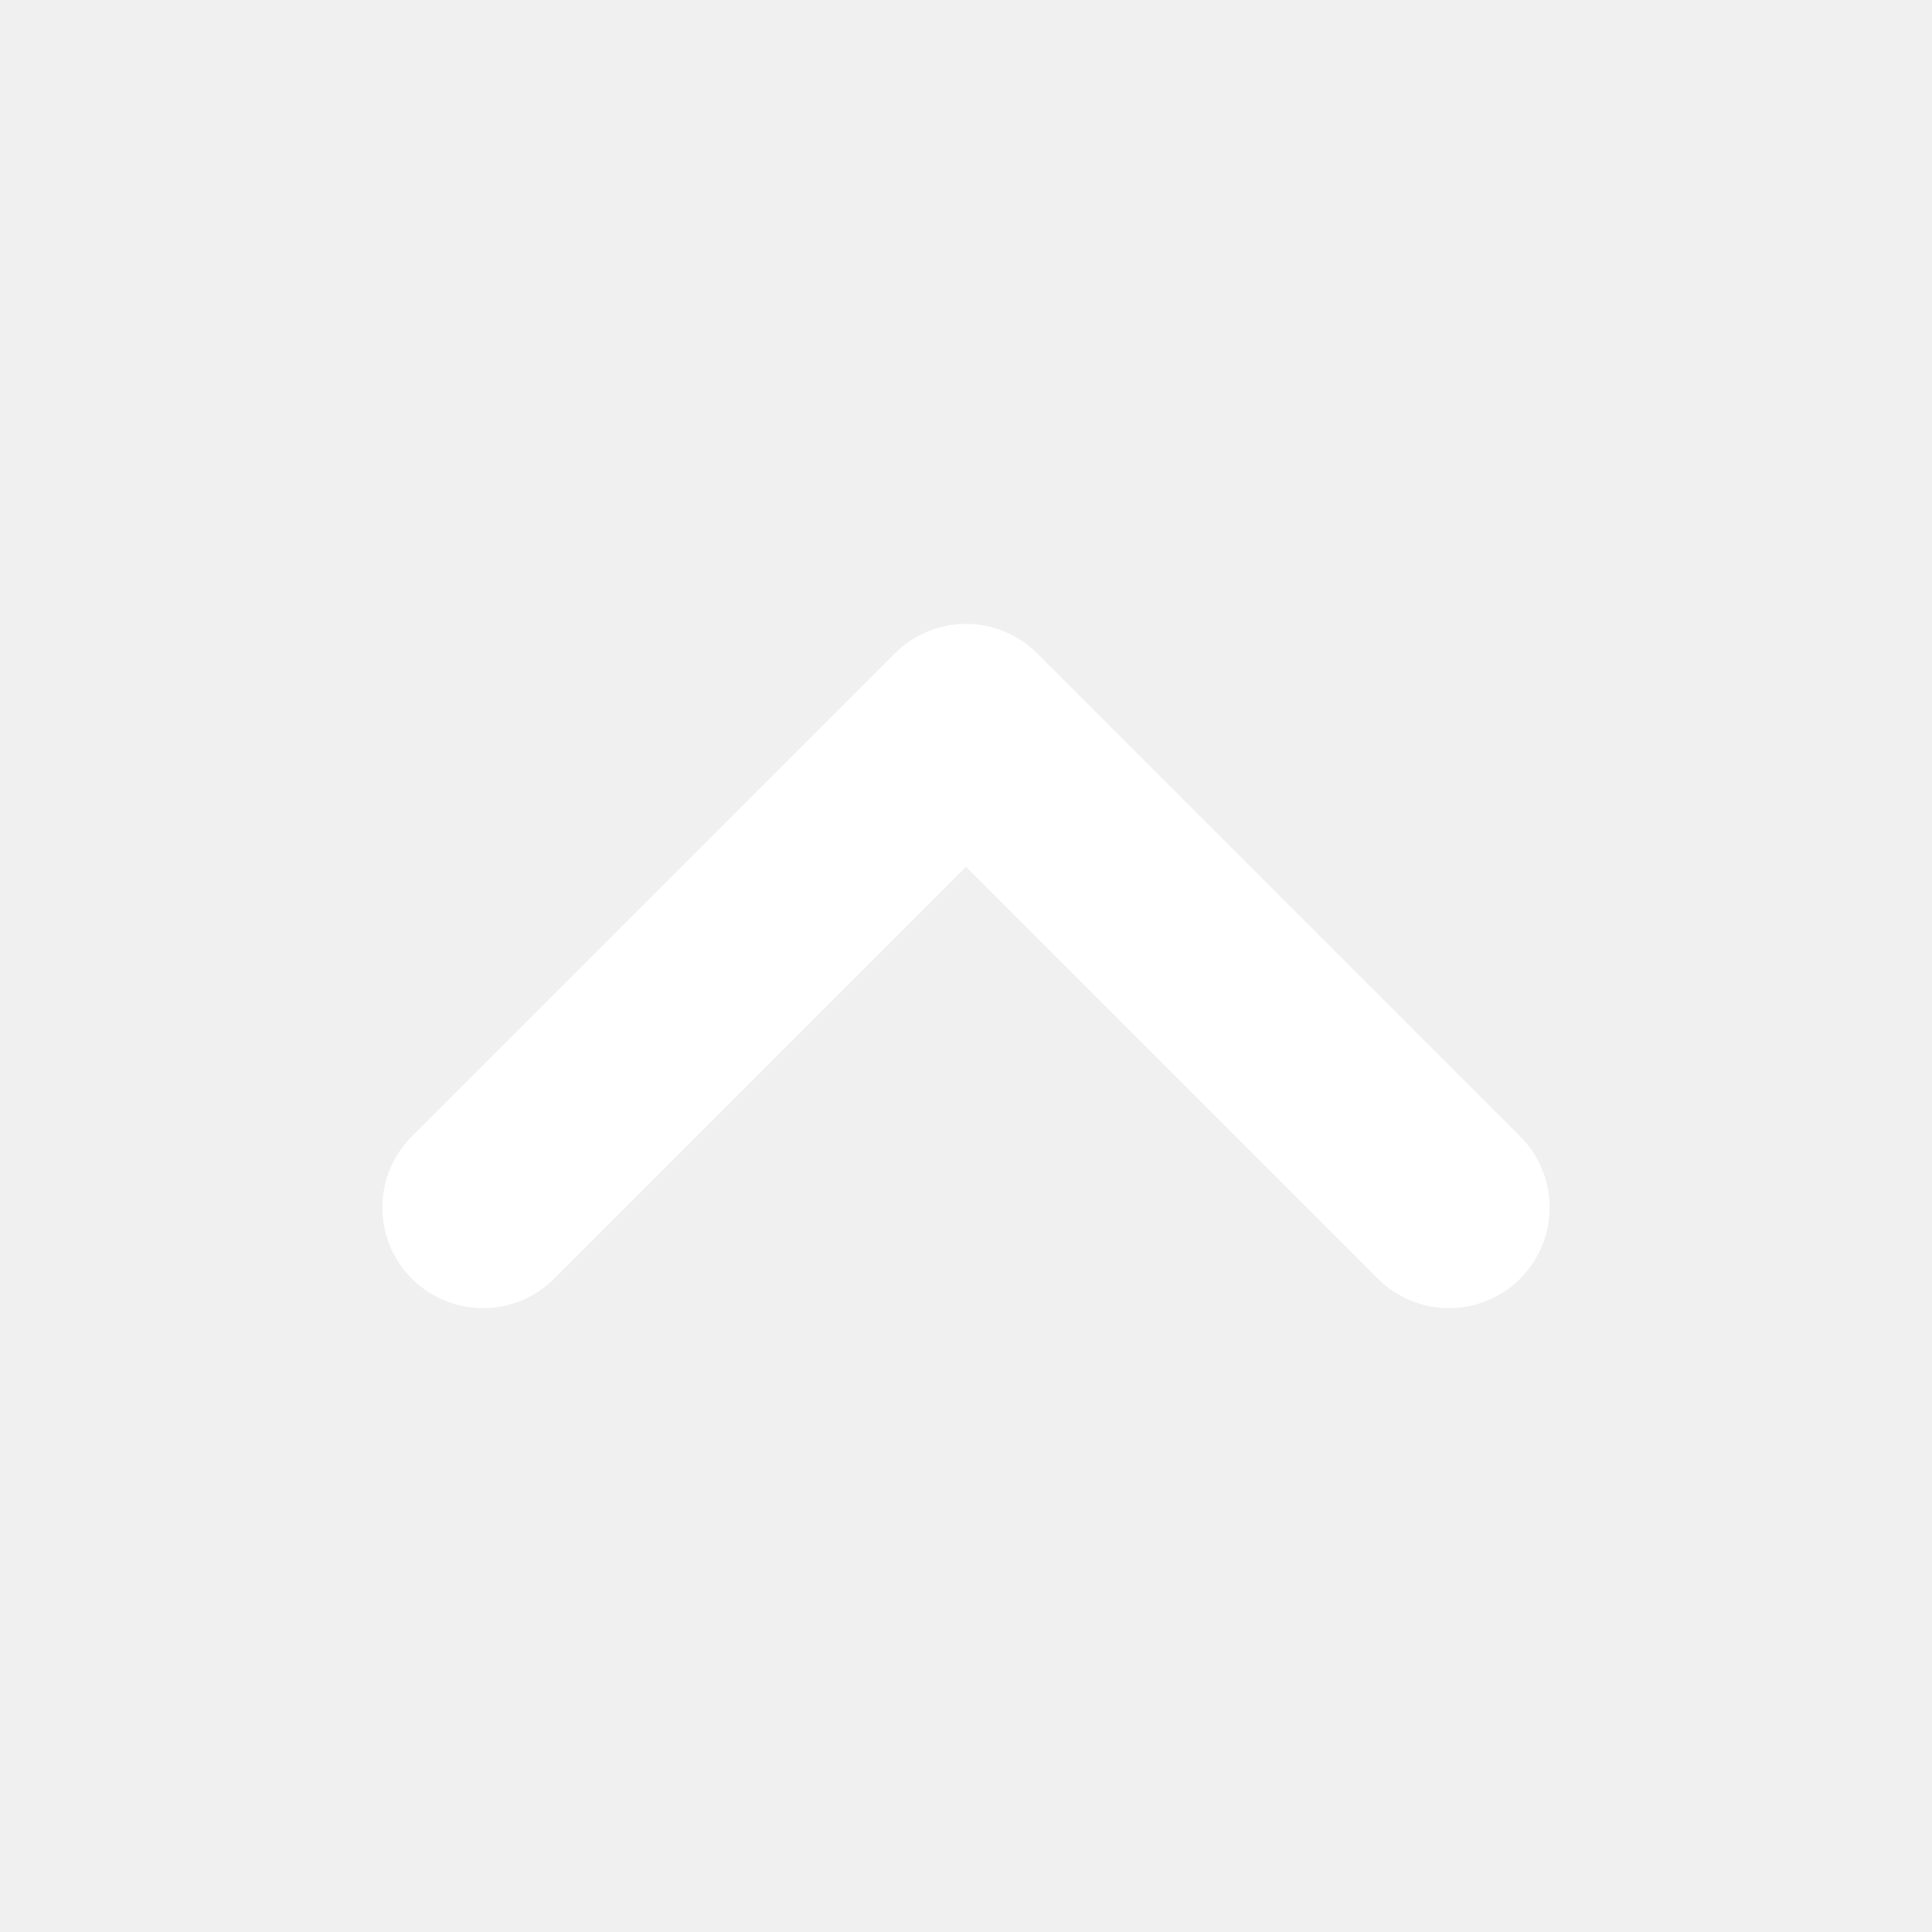
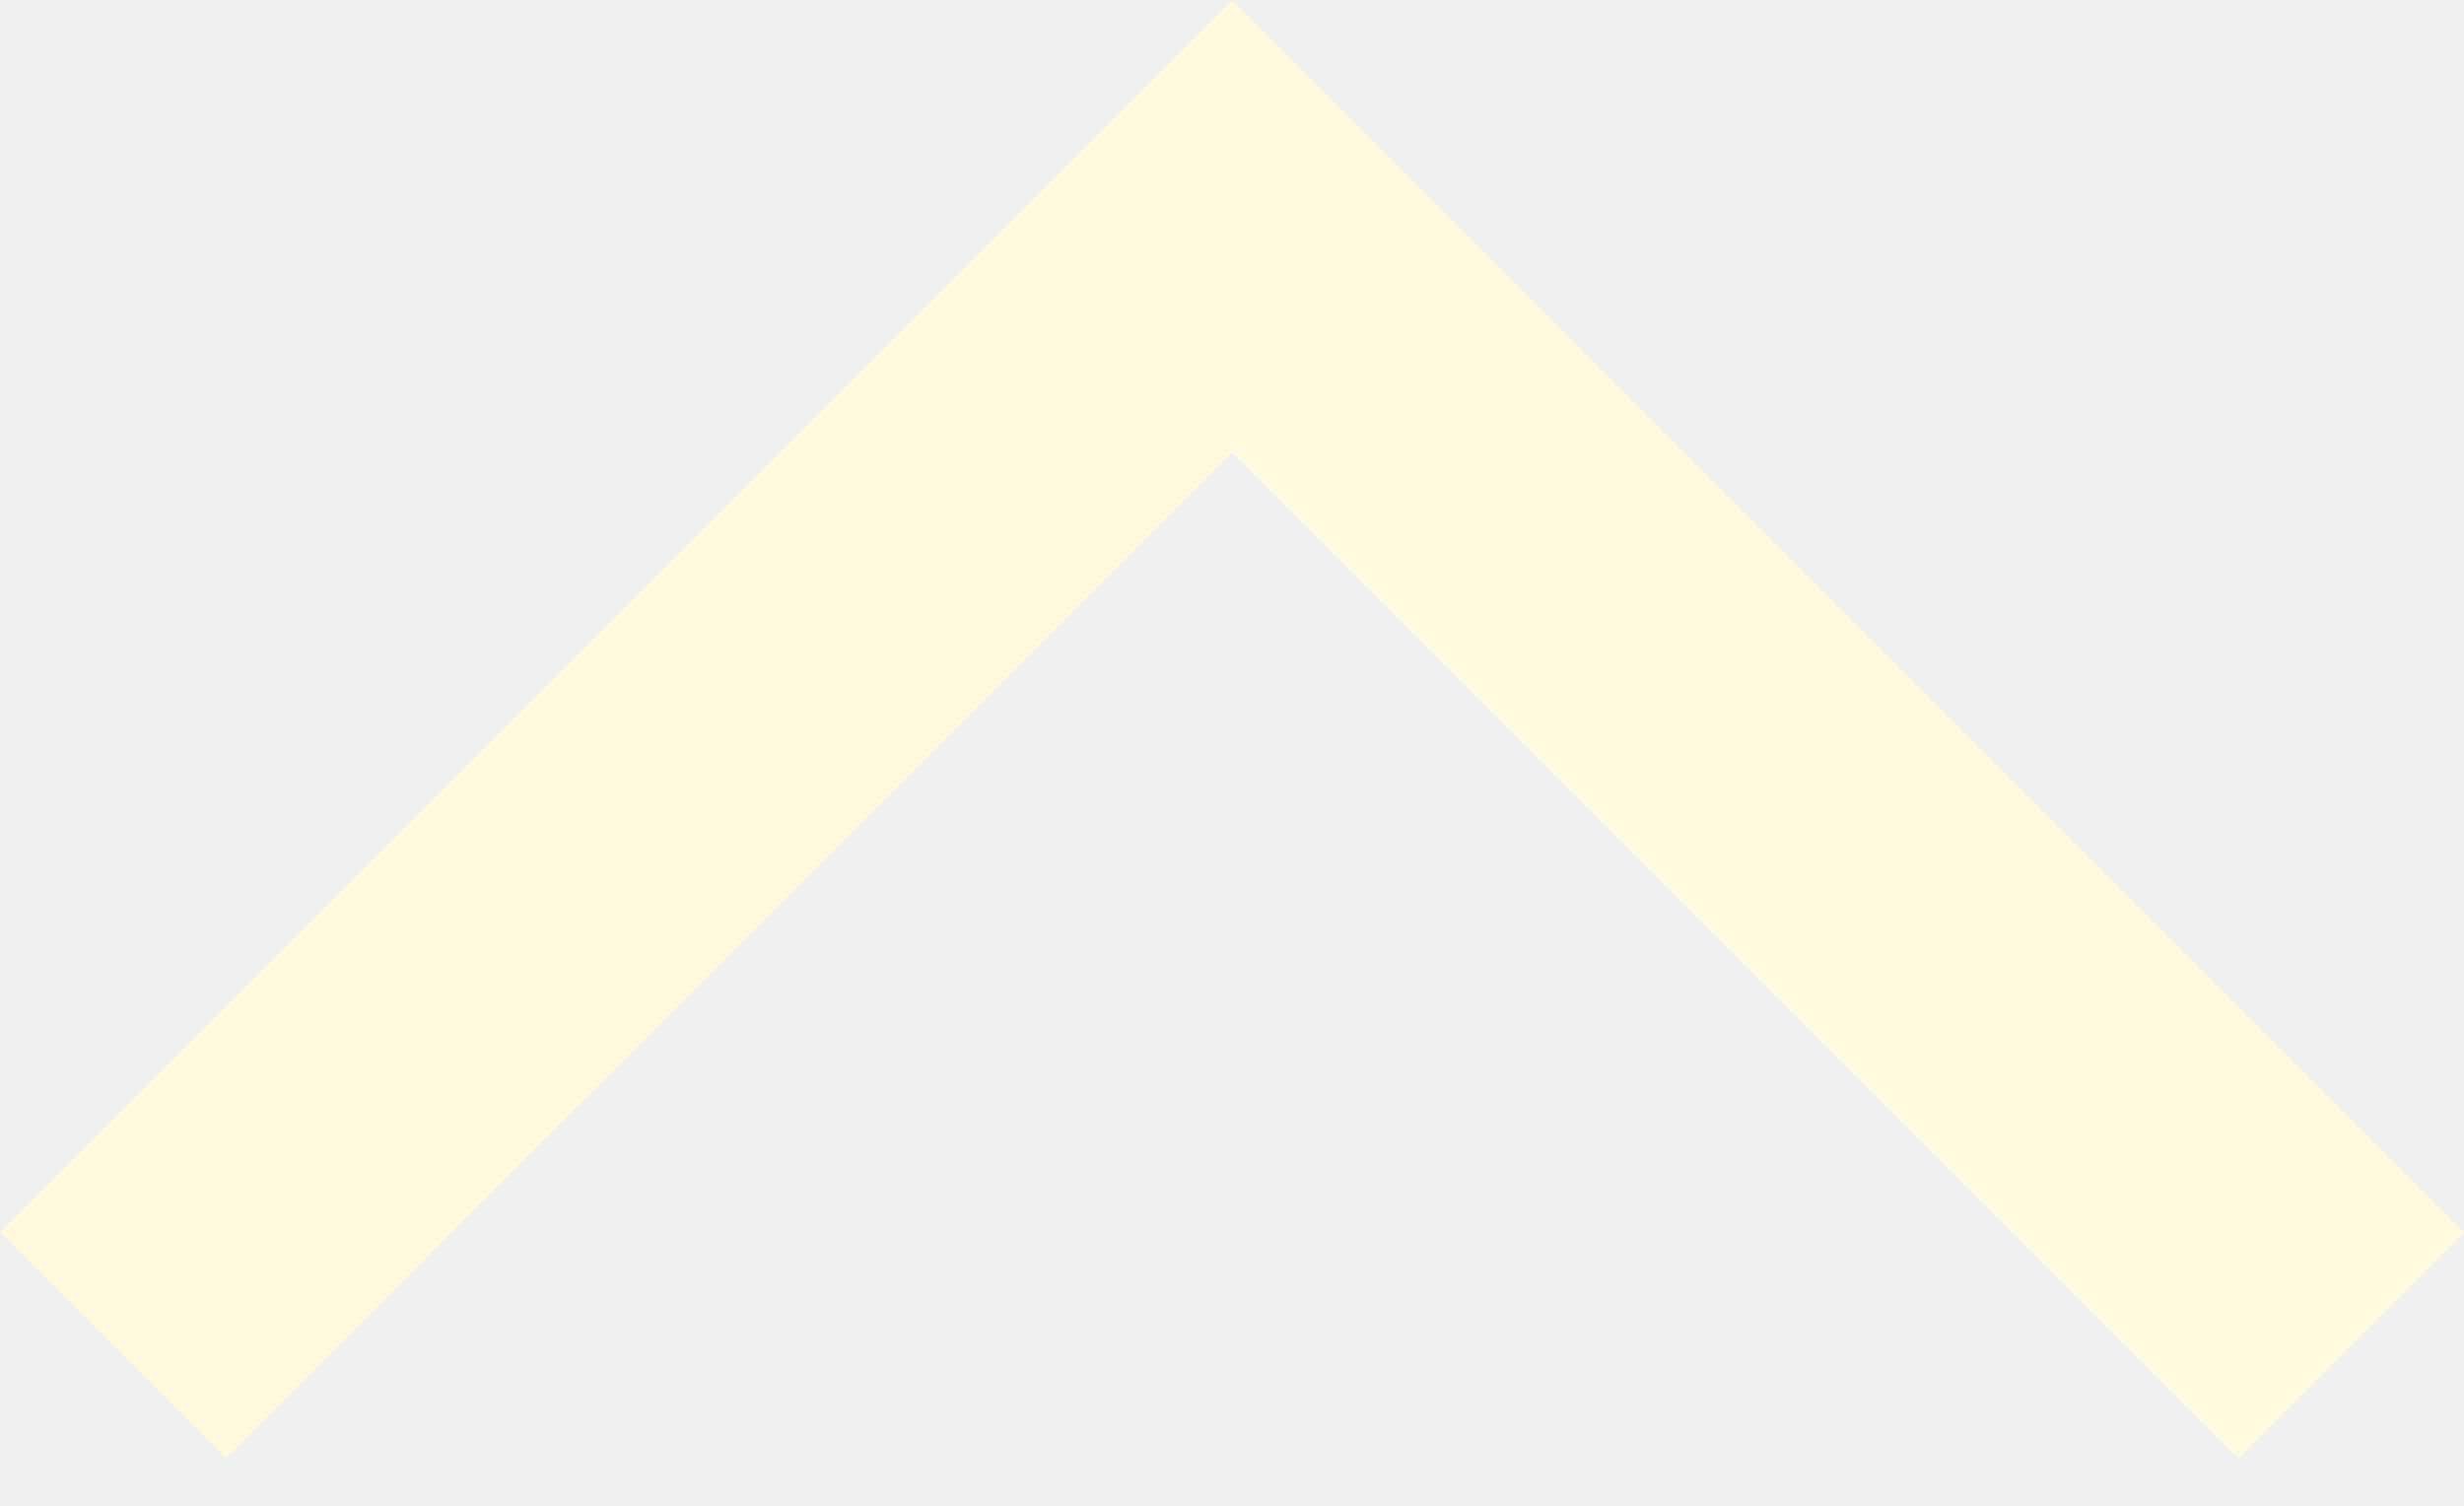
- <svg xmlns="http://www.w3.org/2000/svg" width="24" height="24" viewBox="0 0 24 24">
-   <polyline points="6 15 12 9 18 15" fill="none" stroke="#ffffff" stroke-width="2.5" stroke-linecap="round" stroke-linejoin="round" />
+ <svg xmlns="http://www.w3.org/2000/svg" width="18" height="11" viewBox="0 0 18 11" fill="none">
+   <path fill-rule="evenodd" clip-rule="evenodd" d="M1.651 10.652L0 9.001L9.001 0L18 9.001L16.349 10.652L9.001 3.304L1.651 10.652Z" fill="#FFFADE" />
</svg>
